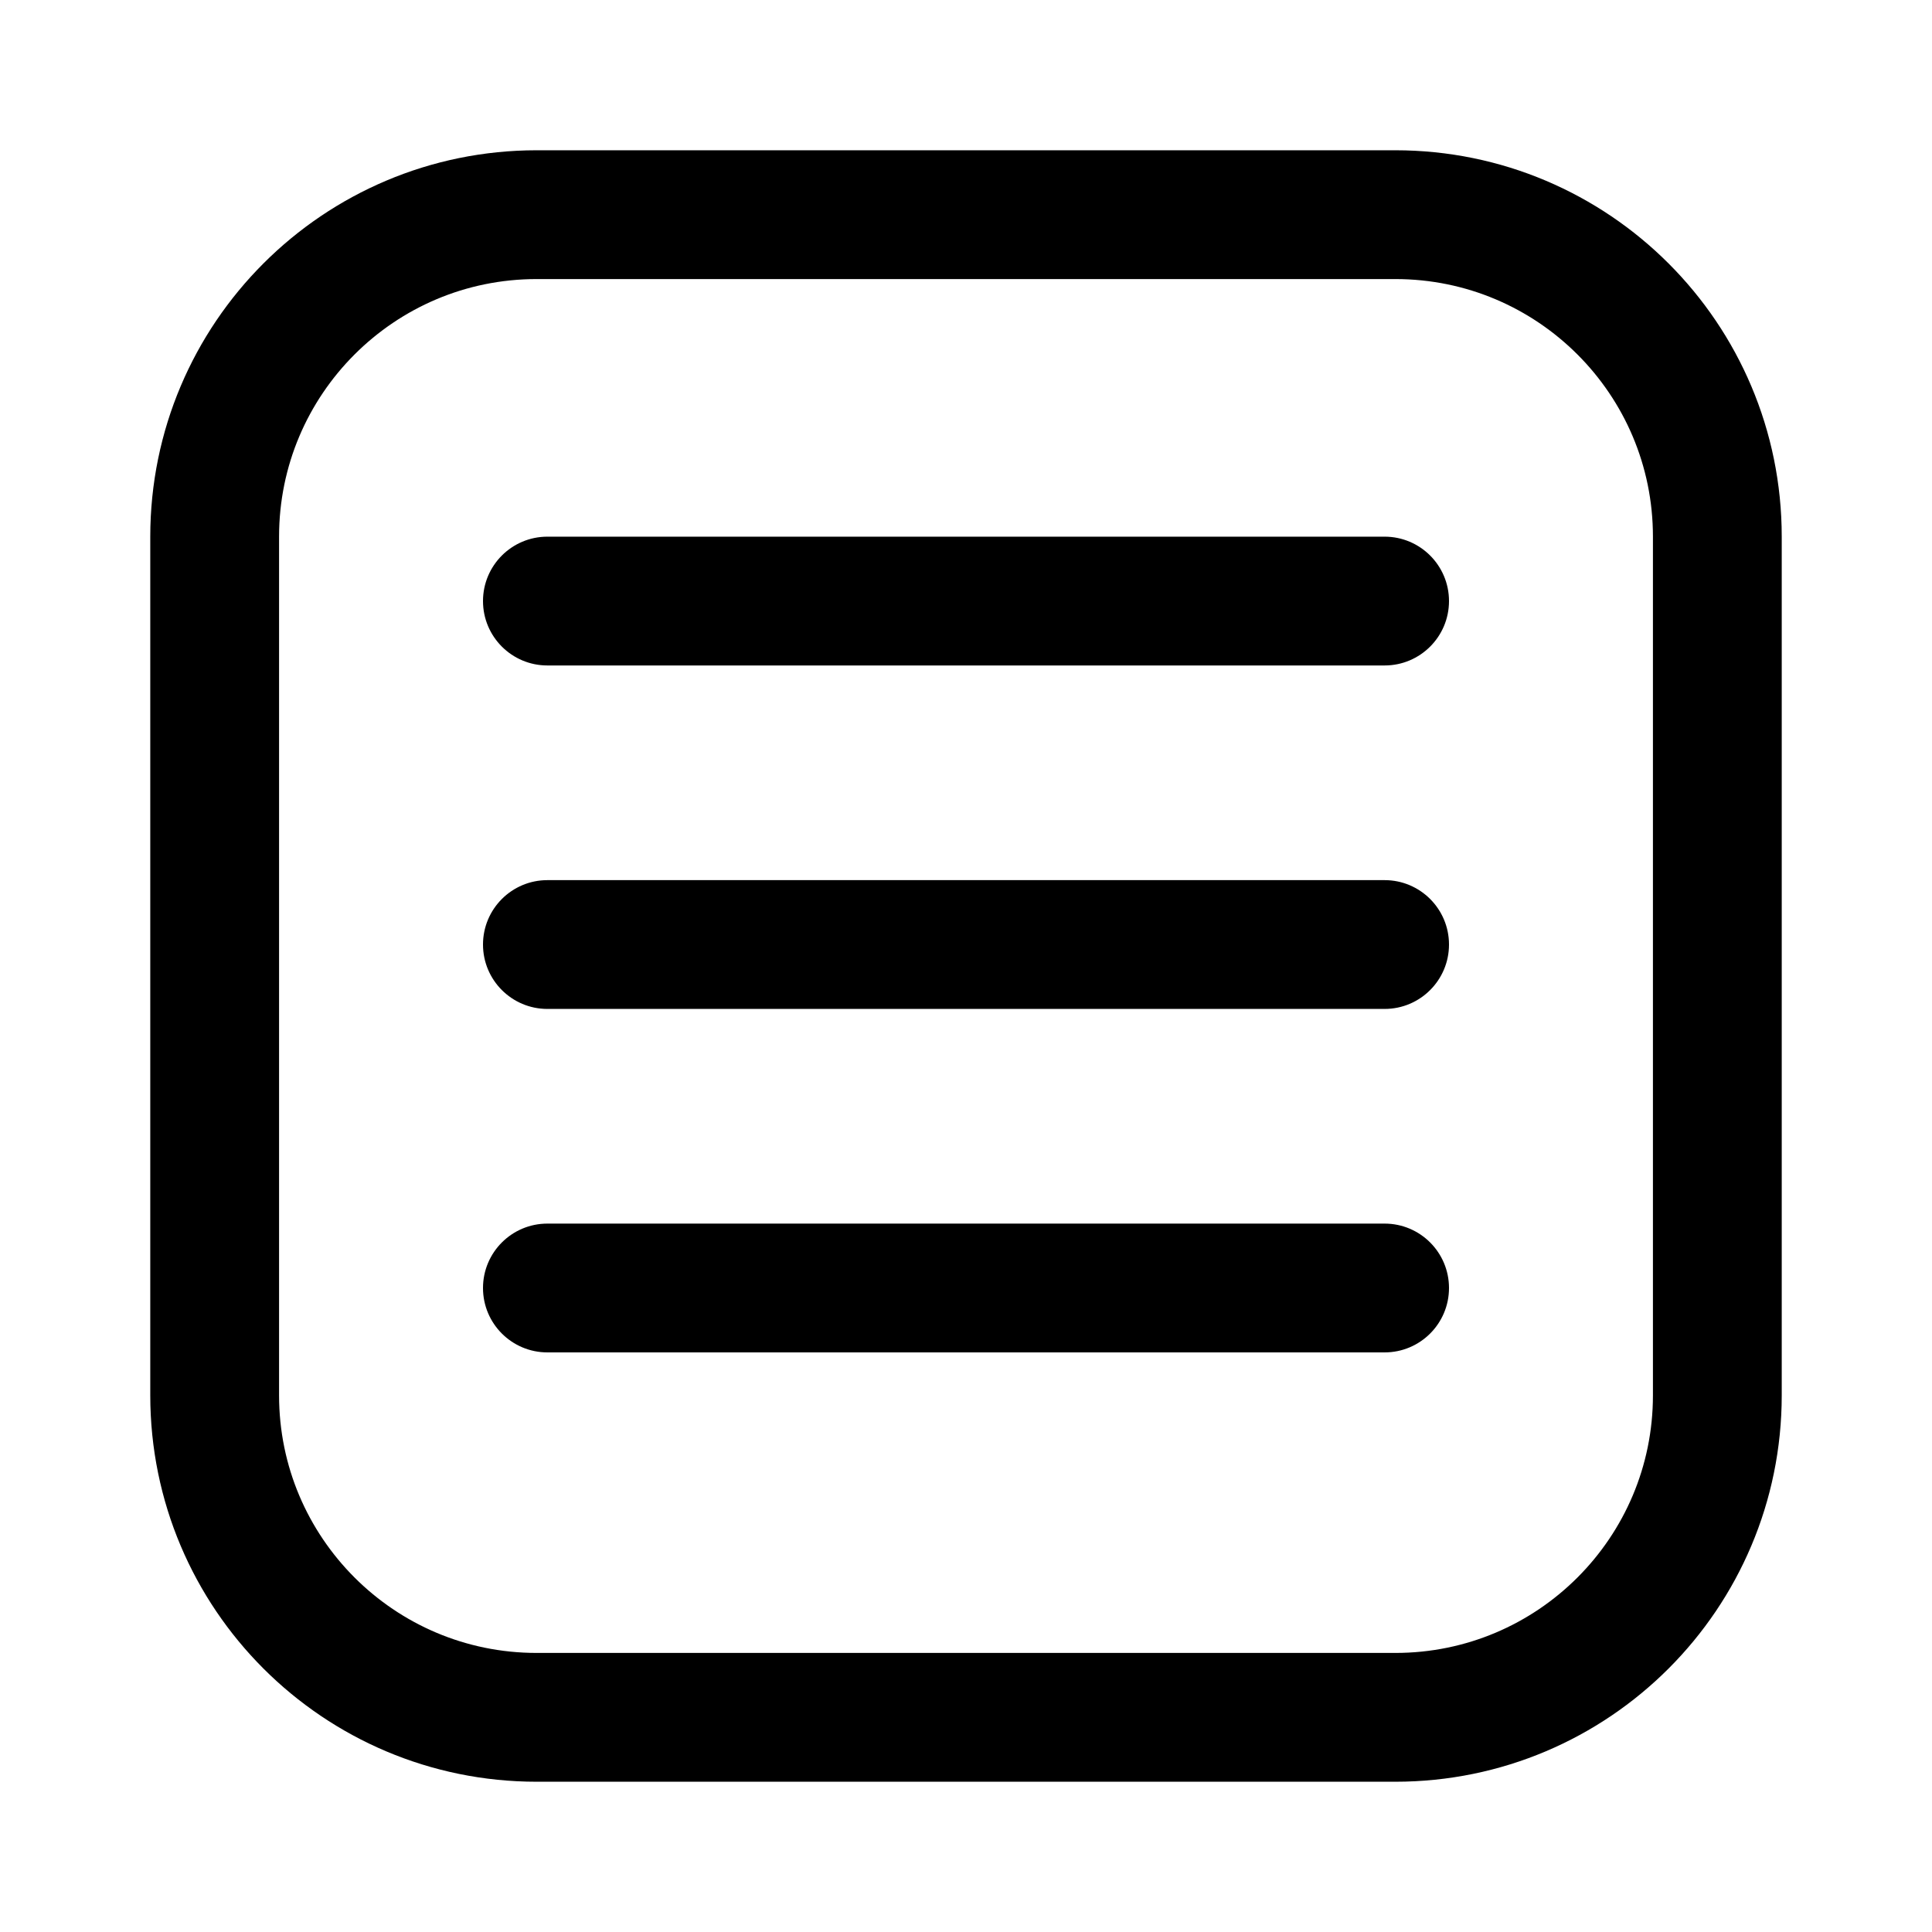
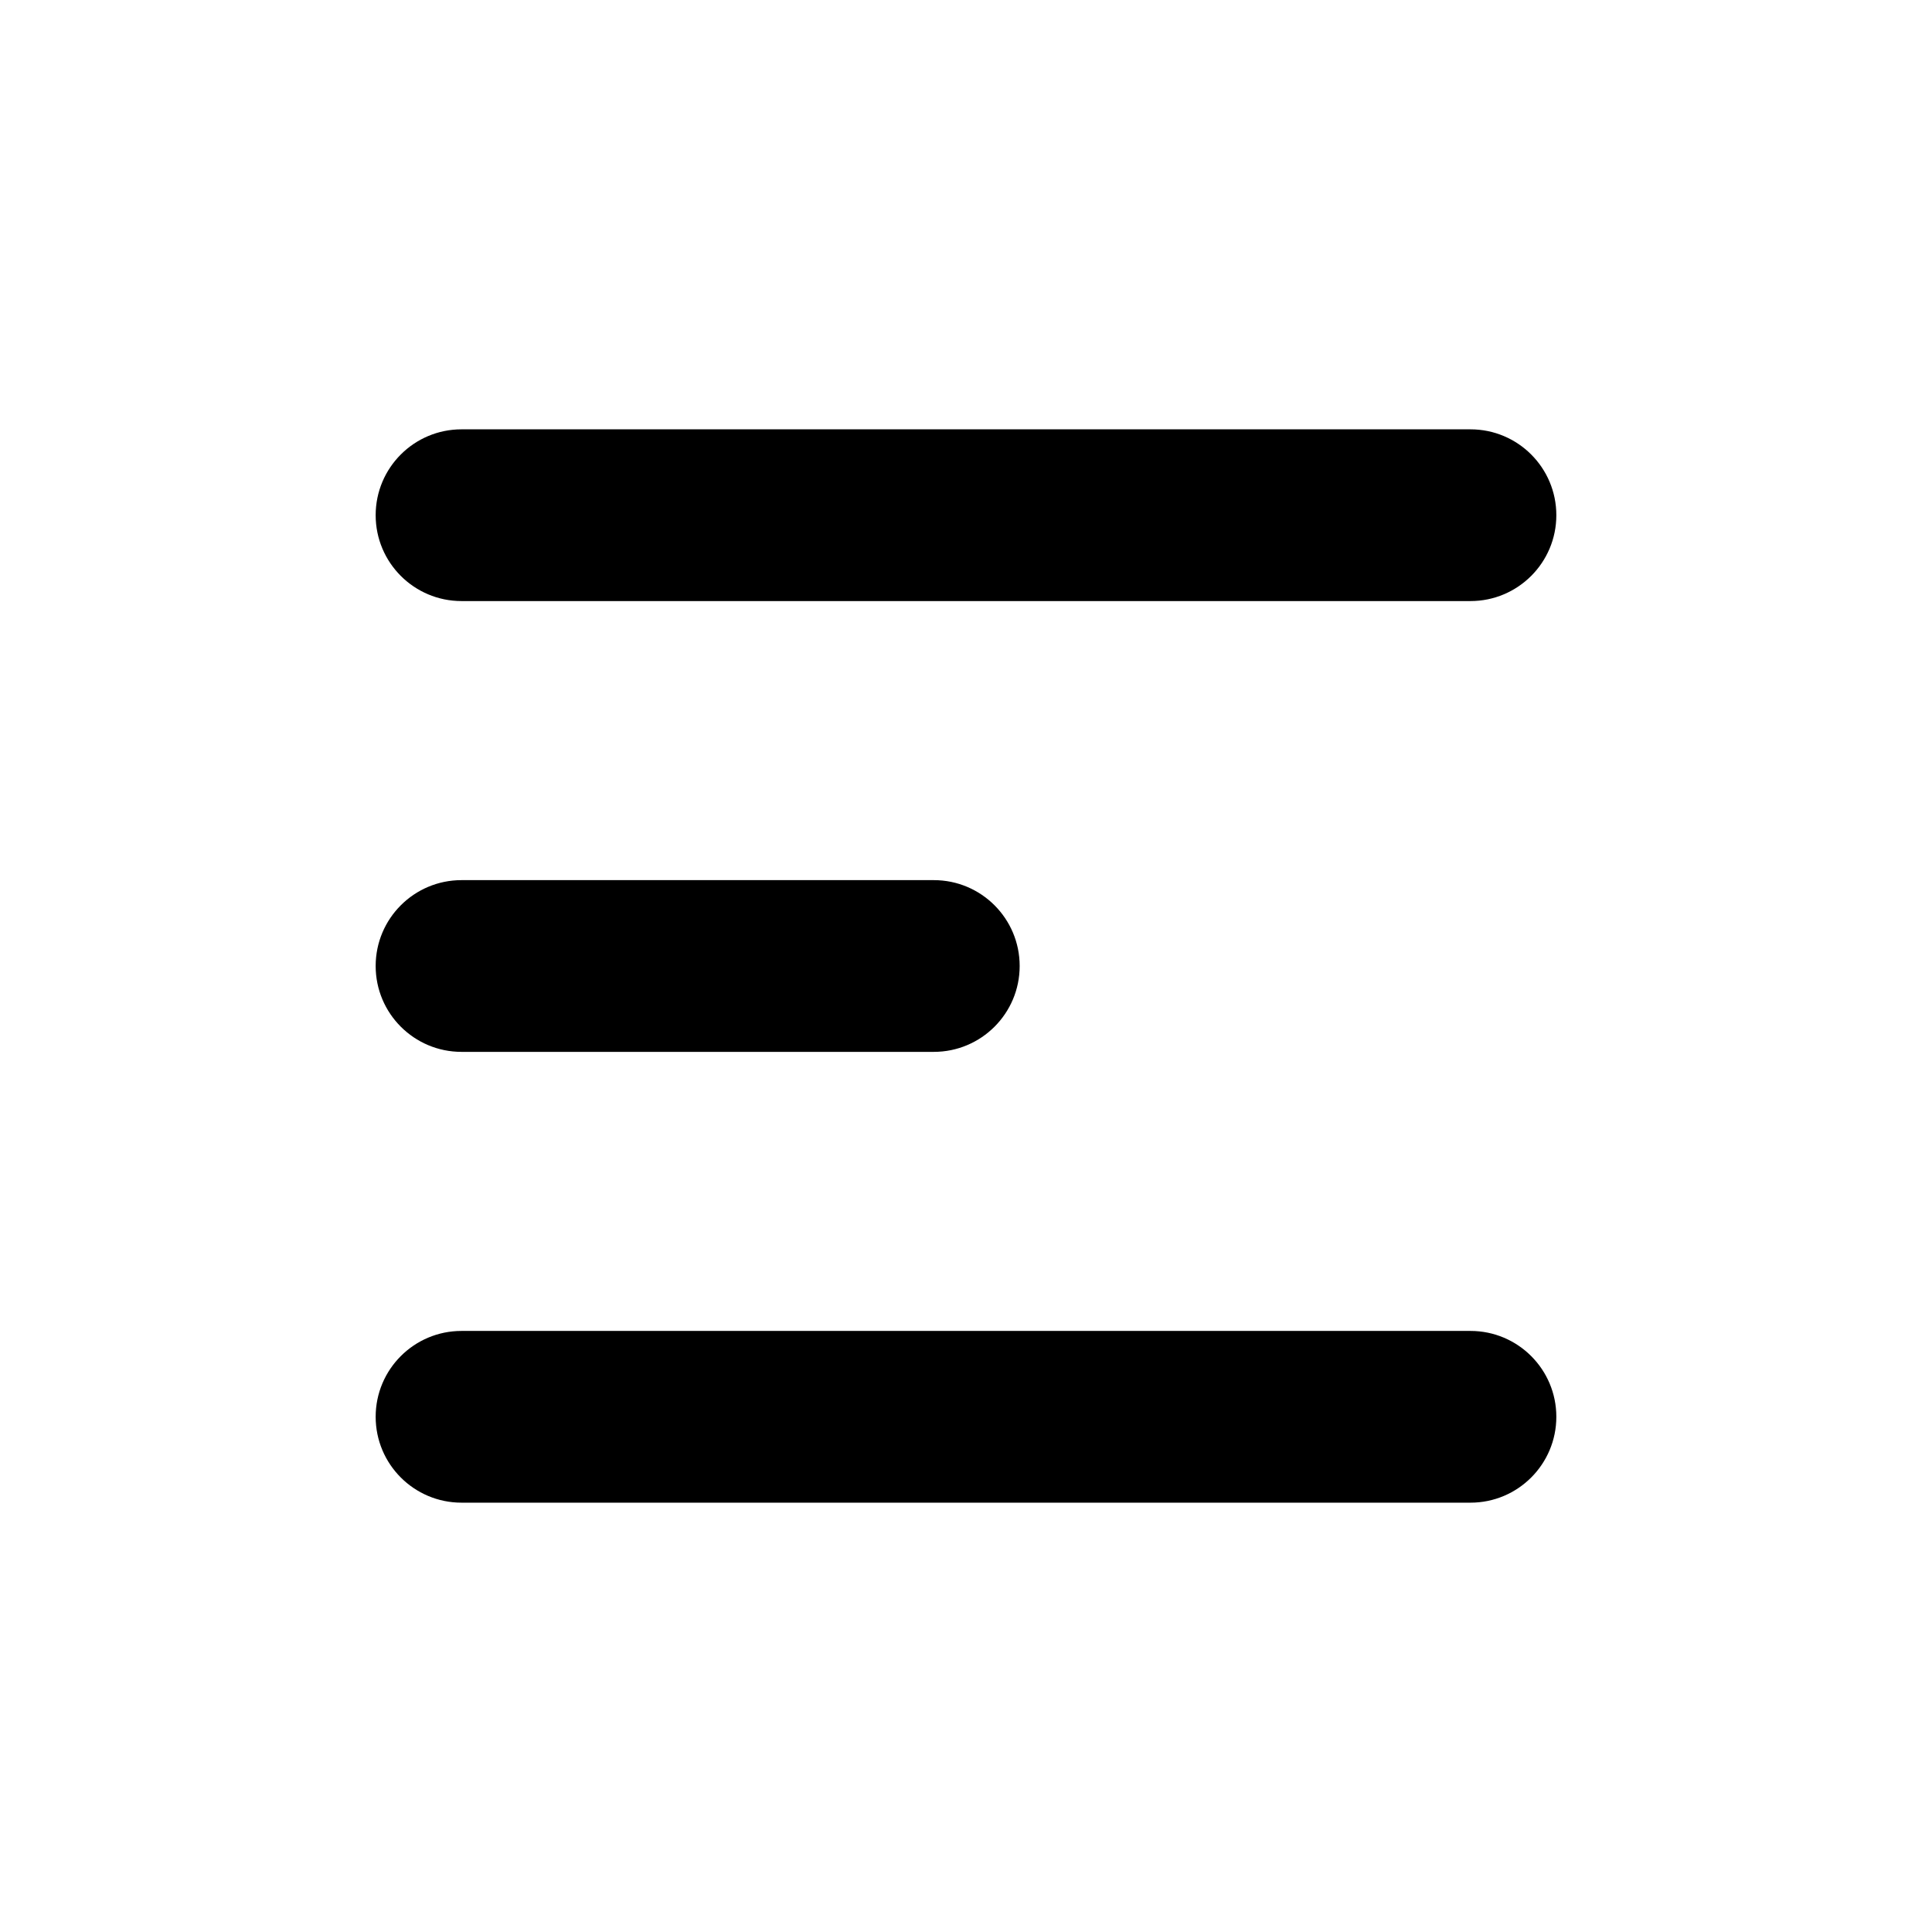
<svg xmlns="http://www.w3.org/2000/svg" viewBox="0 0 18 18" fill="none">
-   <rect x="2" y="2" width="14" height="14" rx="3" stroke="currentColor" stroke-width="1.2" />
-   <rect x="4.5" y="5" width="9" height="1.2" rx=".6" fill="currentColor" />
-   <rect x="4.5" y="8.2" width="9" height="1.2" rx=".6" fill="currentColor" />
-   <rect x="4.5" y="11.4" width="9" height="1.2" rx=".6" fill="currentColor" />
+   <rect x="3.5" y="4" width="11" height="1.6" rx="0.8" fill="currentColor" />
+   <rect x="3.5" y="8.2" width="6" height="1.6" rx="0.8" fill="currentColor" />
+   <rect x="3.5" y="12.4" width="11" height="1.6" rx="0.8" fill="currentColor" />
</svg>
